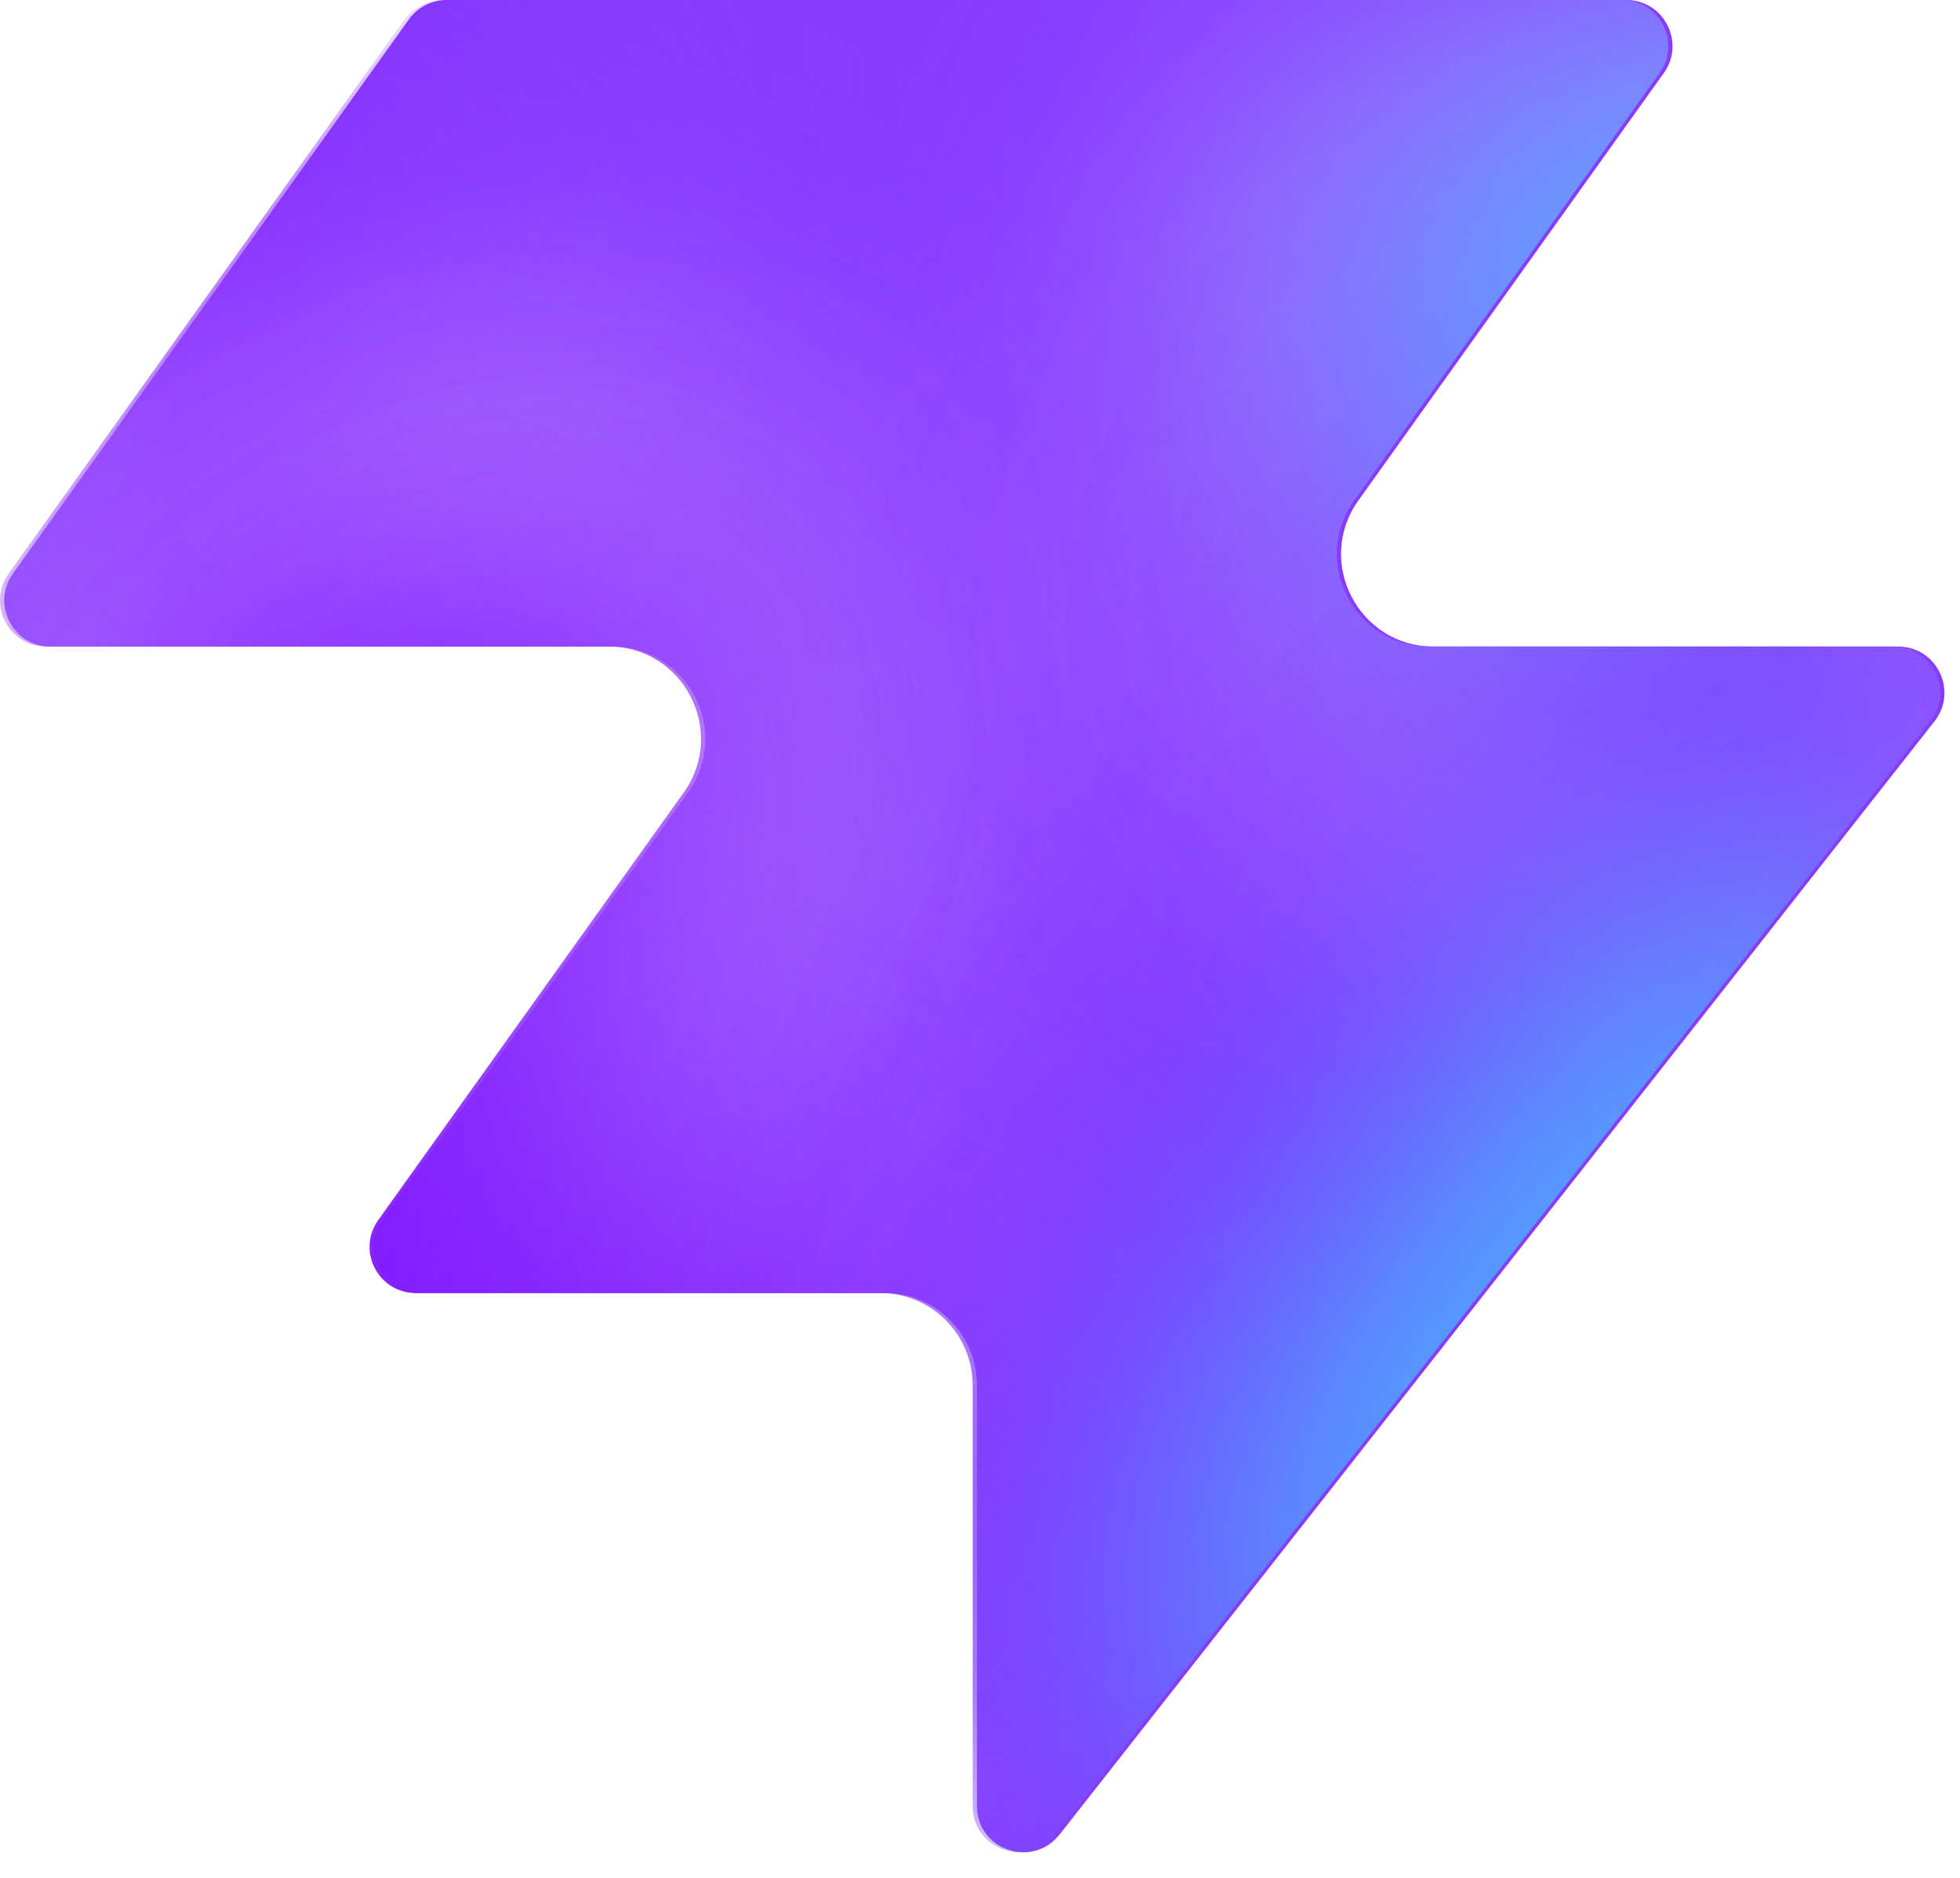
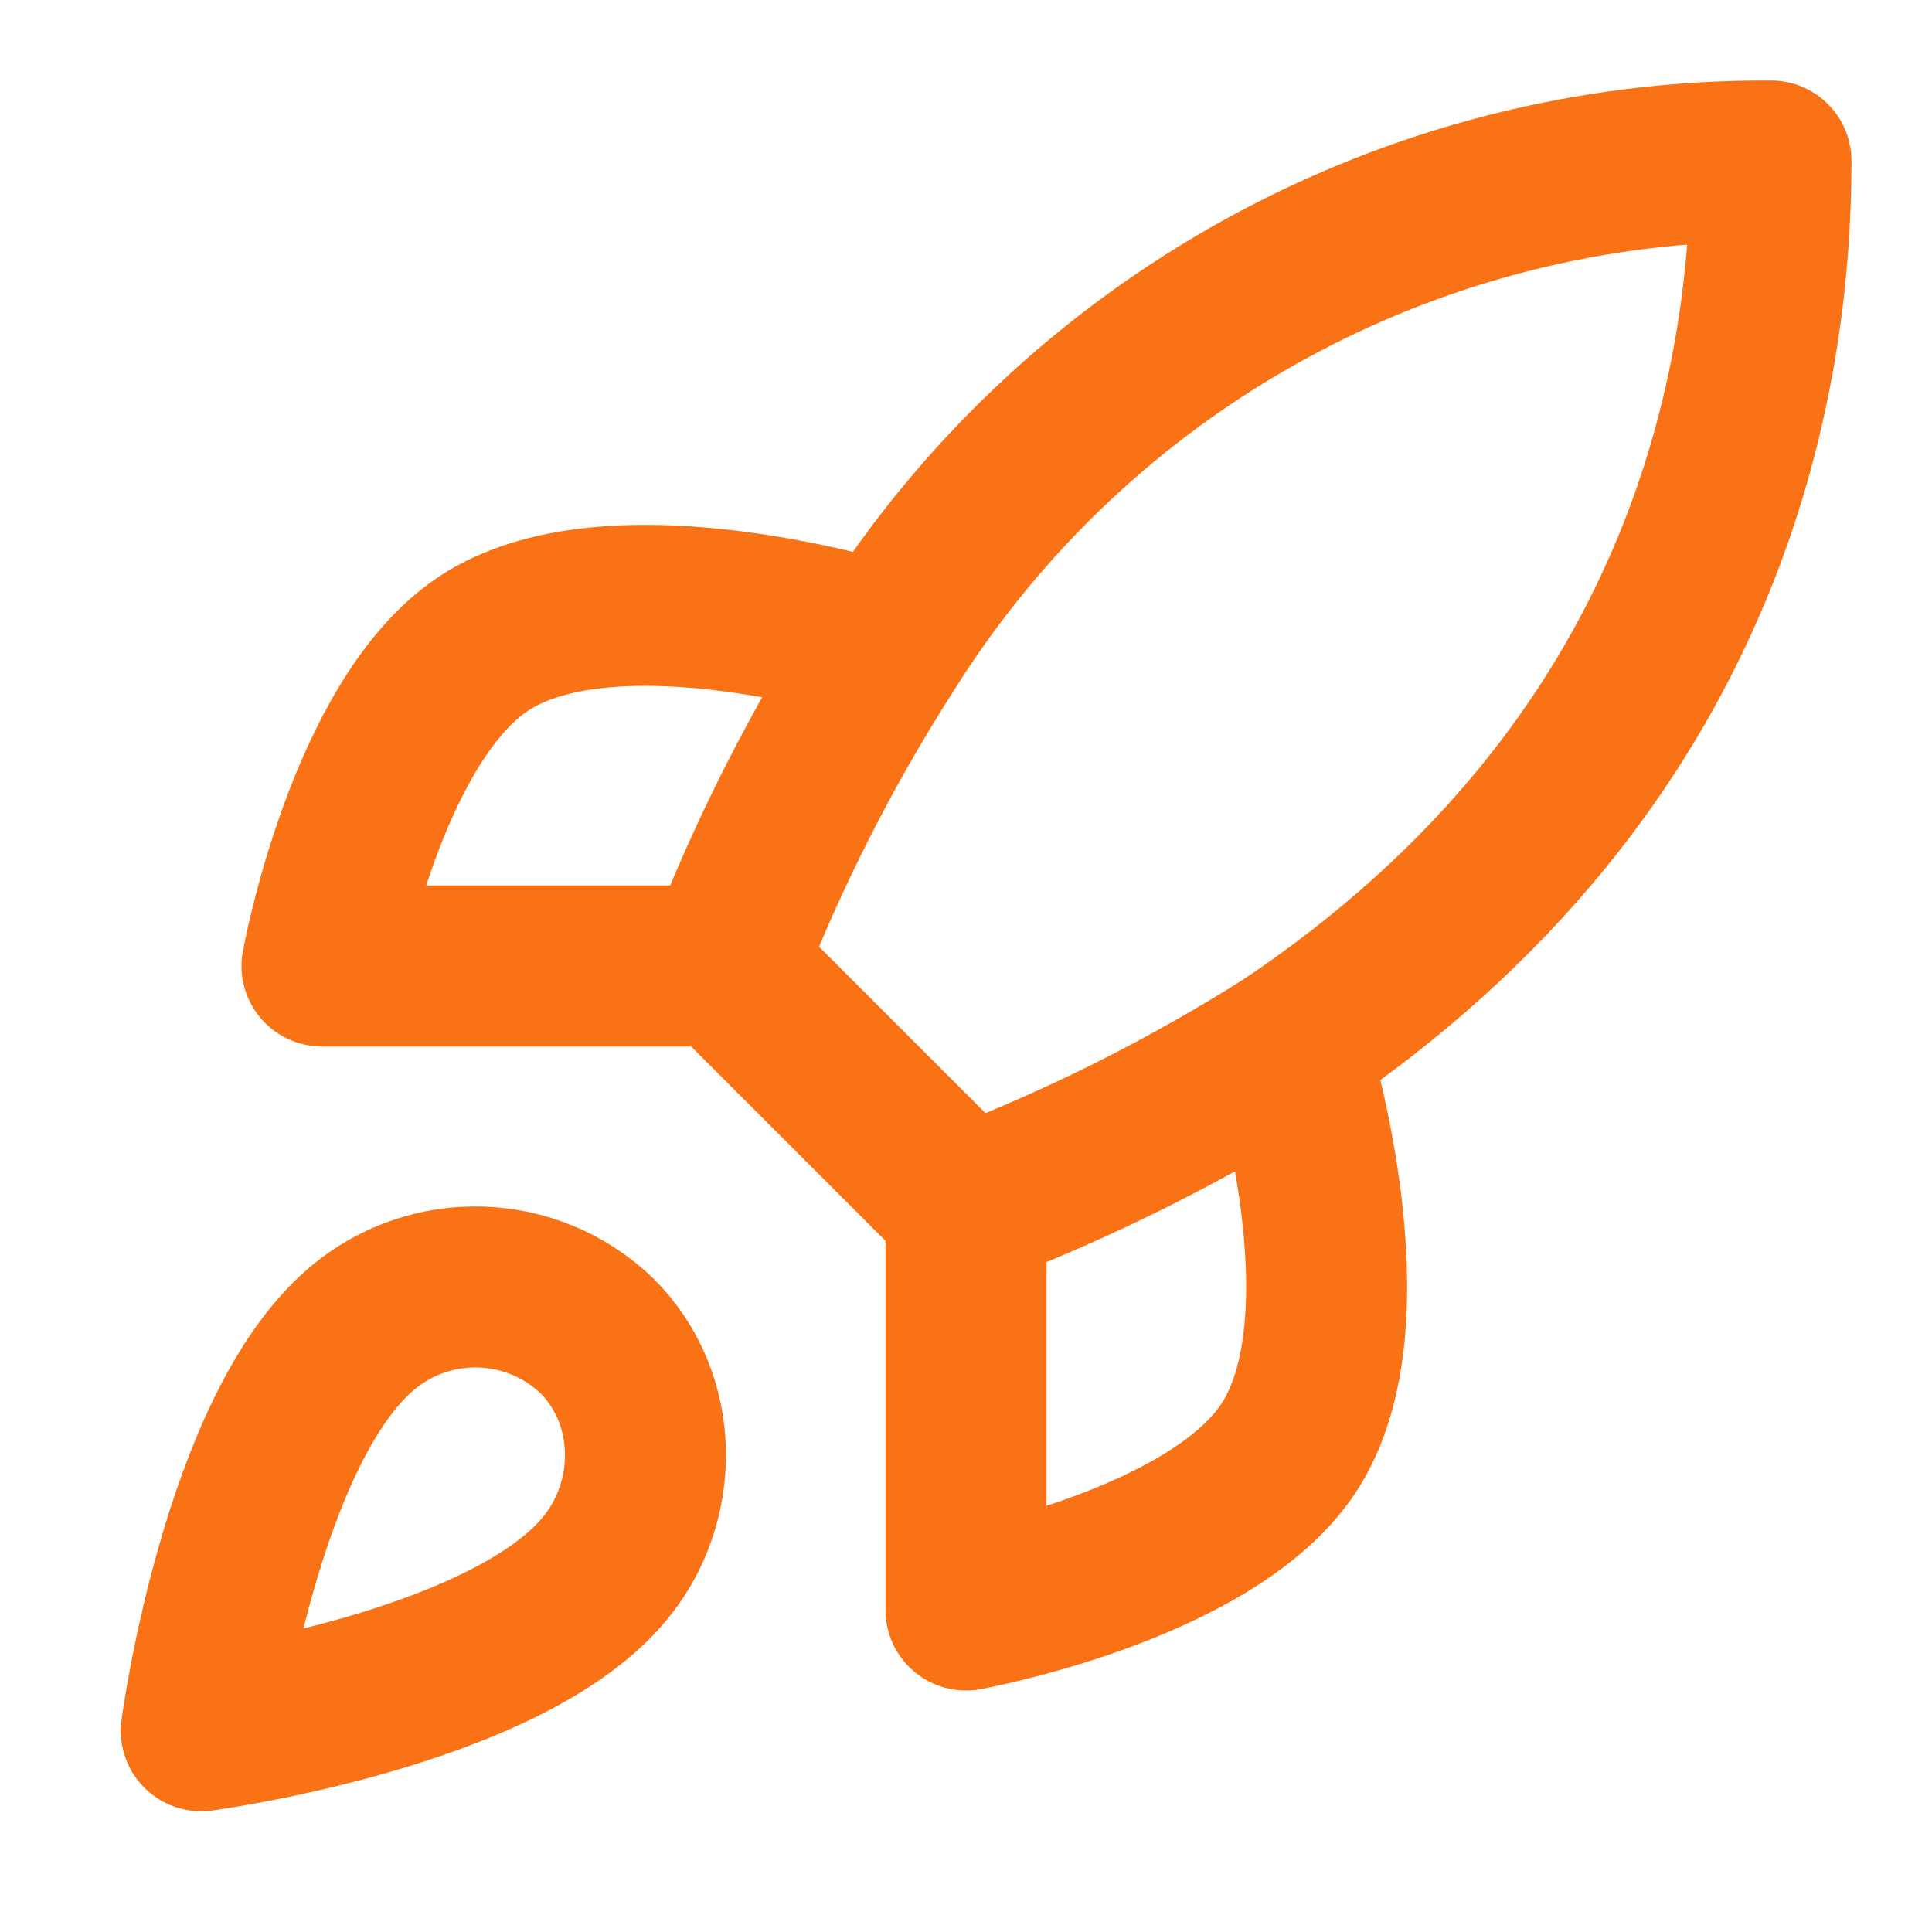
- <svg xmlns="http://www.w3.org/2000/svg" width="48" height="46" fill="none" viewBox="0 0 48 46">
-   <path fill="#863bff" d="M25.946 44.938c-.664.845-2.021.375-2.021-.698V33.937a2.26 2.26 0 0 0-2.262-2.262H10.287c-.92 0-1.456-1.04-.92-1.788l7.48-10.471c1.07-1.497 0-3.578-1.842-3.578H1.237c-.92 0-1.456-1.04-.92-1.788L10.013.474c.214-.297.556-.474.92-.474h28.894c.92 0 1.456 1.04.92 1.788l-7.48 10.471c-1.07 1.498 0 3.579 1.842 3.579h11.377c.943 0 1.473 1.088.89 1.83L25.947 44.94z" style="fill:#863bff;fill:color(display-p3 .525 .23 1);fill-opacity:1" />
-   <mask id="a" width="48" height="46" x="0" y="0" maskUnits="userSpaceOnUse" style="mask-type:alpha">
-     <path fill="#000" d="M25.842 44.938c-.664.844-2.021.375-2.021-.698V33.937a2.26 2.26 0 0 0-2.262-2.262H10.183c-.92 0-1.456-1.04-.92-1.788l7.48-10.471c1.07-1.498 0-3.579-1.842-3.579H1.133c-.92 0-1.456-1.04-.92-1.787L9.91.473c.214-.297.556-.474.92-.474h28.894c.92 0 1.456 1.04.92 1.788l-7.48 10.471c-1.07 1.498 0 3.578 1.842 3.578h11.377c.943 0 1.473 1.088.89 1.832L25.843 44.94z" style="fill:#000;fill-opacity:1" />
-   </mask>
-   <g mask="url(#a)">
-     <g filter="url(#b)">
-       <ellipse cx="5.508" cy="14.704" fill="#ede6ff" rx="5.508" ry="14.704" style="fill:#ede6ff;fill:color(display-p3 .927 .903 1);fill-opacity:1" transform="matrix(.00324 1 1 -.00324 -4.47 31.516)" />
-     </g>
-     <g filter="url(#c)">
-       <ellipse cx="10.399" cy="29.851" fill="#ede6ff" rx="10.399" ry="29.851" style="fill:#ede6ff;fill:color(display-p3 .927 .903 1);fill-opacity:1" transform="matrix(.00324 1 1 -.00324 -39.328 7.883)" />
-     </g>
-     <g filter="url(#d)">
-       <ellipse cx="5.508" cy="30.487" fill="#7e14ff" rx="5.508" ry="30.487" style="fill:#7e14ff;fill:color(display-p3 .492 .077 1);fill-opacity:1" transform="rotate(89.814 -25.913 -14.639)scale(1 -1)" />
-     </g>
-     <g filter="url(#e)">
-       <ellipse cx="5.508" cy="30.599" fill="#7e14ff" rx="5.508" ry="30.599" style="fill:#7e14ff;fill:color(display-p3 .492 .077 1);fill-opacity:1" transform="rotate(89.814 -32.644 -3.334)scale(1 -1)" />
-     </g>
-     <g filter="url(#f)">
-       <ellipse cx="5.508" cy="30.599" fill="#7e14ff" rx="5.508" ry="30.599" style="fill:#7e14ff;fill:color(display-p3 .492 .077 1);fill-opacity:1" transform="matrix(.00324 1 1 -.00324 -34.34 30.47)" />
-     </g>
-     <g filter="url(#g)">
-       <ellipse cx="14.072" cy="22.078" fill="#ede6ff" rx="14.072" ry="22.078" style="fill:#ede6ff;fill:color(display-p3 .927 .903 1);fill-opacity:1" transform="rotate(93.35 24.506 48.493)scale(-1 1)" />
-     </g>
-     <g filter="url(#h)">
-       <ellipse cx="3.47" cy="21.501" fill="#7e14ff" rx="3.47" ry="21.501" style="fill:#7e14ff;fill:color(display-p3 .492 .077 1);fill-opacity:1" transform="rotate(89.009 28.708 47.59)scale(-1 1)" />
-     </g>
-     <g filter="url(#i)">
-       <ellipse cx="3.47" cy="21.501" fill="#7e14ff" rx="3.47" ry="21.501" style="fill:#7e14ff;fill:color(display-p3 .492 .077 1);fill-opacity:1" transform="rotate(89.009 28.708 47.59)scale(-1 1)" />
-     </g>
-     <g filter="url(#j)">
-       <ellipse cx=".387" cy="8.972" fill="#7e14ff" rx="4.407" ry="29.108" style="fill:#7e14ff;fill:color(display-p3 .492 .077 1);fill-opacity:1" transform="rotate(39.51 .387 8.972)" />
-     </g>
-     <g filter="url(#k)">
-       <ellipse cx="47.523" cy="-6.092" fill="#7e14ff" rx="4.407" ry="29.108" style="fill:#7e14ff;fill:color(display-p3 .492 .077 1);fill-opacity:1" transform="rotate(37.892 47.523 -6.092)" />
-     </g>
-     <g filter="url(#l)">
-       <ellipse cx="41.412" cy="6.333" fill="#47bfff" rx="5.971" ry="9.665" style="fill:#47bfff;fill:color(display-p3 .28 .748 1);fill-opacity:1" transform="rotate(37.892 41.412 6.333)" />
-     </g>
-     <g filter="url(#m)">
-       <ellipse cx="-1.879" cy="38.332" fill="#7e14ff" rx="4.407" ry="29.108" style="fill:#7e14ff;fill:color(display-p3 .492 .077 1);fill-opacity:1" transform="rotate(37.892 -1.88 38.332)" />
-     </g>
-     <g filter="url(#n)">
-       <ellipse cx="-1.879" cy="38.332" fill="#7e14ff" rx="4.407" ry="29.108" style="fill:#7e14ff;fill:color(display-p3 .492 .077 1);fill-opacity:1" transform="rotate(37.892 -1.88 38.332)" />
-     </g>
-     <g filter="url(#o)">
-       <ellipse cx="35.651" cy="29.907" fill="#7e14ff" rx="4.407" ry="29.108" style="fill:#7e14ff;fill:color(display-p3 .492 .077 1);fill-opacity:1" transform="rotate(37.892 35.651 29.907)" />
-     </g>
-     <g filter="url(#p)">
-       <ellipse cx="38.418" cy="32.4" fill="#47bfff" rx="5.971" ry="15.297" style="fill:#47bfff;fill:color(display-p3 .28 .748 1);fill-opacity:1" transform="rotate(37.892 38.418 32.4)" />
-     </g>
-   </g>
-   <defs>
-     <filter id="b" width="60.045" height="41.654" x="-19.77" y="16.149" color-interpolation-filters="sRGB" filterUnits="userSpaceOnUse">
-       <feFlood flood-opacity="0" result="BackgroundImageFix" />
-       <feBlend in="SourceGraphic" in2="BackgroundImageFix" result="shape" />
-       <feGaussianBlur result="effect1_foregroundBlur_2002_17158" stdDeviation="7.659" />
-     </filter>
-     <filter id="c" width="90.34" height="51.437" x="-54.613" y="-7.533" color-interpolation-filters="sRGB" filterUnits="userSpaceOnUse">
-       <feFlood flood-opacity="0" result="BackgroundImageFix" />
-       <feBlend in="SourceGraphic" in2="BackgroundImageFix" result="shape" />
-       <feGaussianBlur result="effect1_foregroundBlur_2002_17158" stdDeviation="7.659" />
-     </filter>
-     <filter id="d" width="79.355" height="29.4" x="-49.64" y="2.03" color-interpolation-filters="sRGB" filterUnits="userSpaceOnUse">
-       <feFlood flood-opacity="0" result="BackgroundImageFix" />
-       <feBlend in="SourceGraphic" in2="BackgroundImageFix" result="shape" />
-       <feGaussianBlur result="effect1_foregroundBlur_2002_17158" stdDeviation="4.596" />
-     </filter>
-     <filter id="e" width="79.579" height="29.4" x="-45.045" y="20.029" color-interpolation-filters="sRGB" filterUnits="userSpaceOnUse">
-       <feFlood flood-opacity="0" result="BackgroundImageFix" />
-       <feBlend in="SourceGraphic" in2="BackgroundImageFix" result="shape" />
-       <feGaussianBlur result="effect1_foregroundBlur_2002_17158" stdDeviation="4.596" />
-     </filter>
-     <filter id="f" width="79.579" height="29.4" x="-43.513" y="21.178" color-interpolation-filters="sRGB" filterUnits="userSpaceOnUse">
-       <feFlood flood-opacity="0" result="BackgroundImageFix" />
-       <feBlend in="SourceGraphic" in2="BackgroundImageFix" result="shape" />
-       <feGaussianBlur result="effect1_foregroundBlur_2002_17158" stdDeviation="4.596" />
-     </filter>
-     <filter id="g" width="74.749" height="58.852" x="15.756" y="-17.901" color-interpolation-filters="sRGB" filterUnits="userSpaceOnUse">
-       <feFlood flood-opacity="0" result="BackgroundImageFix" />
-       <feBlend in="SourceGraphic" in2="BackgroundImageFix" result="shape" />
-       <feGaussianBlur result="effect1_foregroundBlur_2002_17158" stdDeviation="7.659" />
-     </filter>
-     <filter id="h" width="61.377" height="25.362" x="23.548" y="2.284" color-interpolation-filters="sRGB" filterUnits="userSpaceOnUse">
-       <feFlood flood-opacity="0" result="BackgroundImageFix" />
-       <feBlend in="SourceGraphic" in2="BackgroundImageFix" result="shape" />
-       <feGaussianBlur result="effect1_foregroundBlur_2002_17158" stdDeviation="4.596" />
-     </filter>
-     <filter id="i" width="61.377" height="25.362" x="23.548" y="2.284" color-interpolation-filters="sRGB" filterUnits="userSpaceOnUse">
-       <feFlood flood-opacity="0" result="BackgroundImageFix" />
-       <feBlend in="SourceGraphic" in2="BackgroundImageFix" result="shape" />
-       <feGaussianBlur result="effect1_foregroundBlur_2002_17158" stdDeviation="4.596" />
-     </filter>
-     <filter id="j" width="56.045" height="63.649" x="-27.636" y="-22.853" color-interpolation-filters="sRGB" filterUnits="userSpaceOnUse">
-       <feFlood flood-opacity="0" result="BackgroundImageFix" />
-       <feBlend in="SourceGraphic" in2="BackgroundImageFix" result="shape" />
-       <feGaussianBlur result="effect1_foregroundBlur_2002_17158" stdDeviation="4.596" />
-     </filter>
-     <filter id="k" width="54.814" height="64.646" x="20.116" y="-38.415" color-interpolation-filters="sRGB" filterUnits="userSpaceOnUse">
-       <feFlood flood-opacity="0" result="BackgroundImageFix" />
-       <feBlend in="SourceGraphic" in2="BackgroundImageFix" result="shape" />
-       <feGaussianBlur result="effect1_foregroundBlur_2002_17158" stdDeviation="4.596" />
-     </filter>
-     <filter id="l" width="33.541" height="35.313" x="24.641" y="-11.323" color-interpolation-filters="sRGB" filterUnits="userSpaceOnUse">
-       <feFlood flood-opacity="0" result="BackgroundImageFix" />
-       <feBlend in="SourceGraphic" in2="BackgroundImageFix" result="shape" />
-       <feGaussianBlur result="effect1_foregroundBlur_2002_17158" stdDeviation="4.596" />
-     </filter>
-     <filter id="m" width="54.814" height="64.646" x="-29.286" y="6.009" color-interpolation-filters="sRGB" filterUnits="userSpaceOnUse">
-       <feFlood flood-opacity="0" result="BackgroundImageFix" />
-       <feBlend in="SourceGraphic" in2="BackgroundImageFix" result="shape" />
-       <feGaussianBlur result="effect1_foregroundBlur_2002_17158" stdDeviation="4.596" />
-     </filter>
-     <filter id="n" width="54.814" height="64.646" x="-29.286" y="6.009" color-interpolation-filters="sRGB" filterUnits="userSpaceOnUse">
-       <feFlood flood-opacity="0" result="BackgroundImageFix" />
-       <feBlend in="SourceGraphic" in2="BackgroundImageFix" result="shape" />
-       <feGaussianBlur result="effect1_foregroundBlur_2002_17158" stdDeviation="4.596" />
-     </filter>
-     <filter id="o" width="54.814" height="64.646" x="8.244" y="-2.416" color-interpolation-filters="sRGB" filterUnits="userSpaceOnUse">
-       <feFlood flood-opacity="0" result="BackgroundImageFix" />
-       <feBlend in="SourceGraphic" in2="BackgroundImageFix" result="shape" />
-       <feGaussianBlur result="effect1_foregroundBlur_2002_17158" stdDeviation="4.596" />
-     </filter>
-     <filter id="p" width="39.409" height="43.623" x="18.713" y="10.588" color-interpolation-filters="sRGB" filterUnits="userSpaceOnUse">
-       <feFlood flood-opacity="0" result="BackgroundImageFix" />
-       <feBlend in="SourceGraphic" in2="BackgroundImageFix" result="shape" />
-       <feGaussianBlur result="effect1_foregroundBlur_2002_17158" stdDeviation="4.596" />
-     </filter>
-   </defs>
+ <svg xmlns="http://www.w3.org/2000/svg" viewBox="0 0 24 24" width="32" height="32" fill="none" stroke="#f97316" stroke-width="2" stroke-linecap="round" stroke-linejoin="round">
+   <path d="M4.5 16.5c-1.5 1.26-2 5-2 5s3.74-.5 5-2c.71-.84.7-2.13-.09-2.91a2.18 2.18 0 0 0-2.91-.09z" />
+   <path d="m12 15-3-3a22 22 0 0 1 2-3.95A12.88 12.88 0 0 1 22 2c0 2.72-.78 7.5-6 11a22.35 22.35 0 0 1-4 2z" />
+   <path d="M9 12H4s.55-3.03 2-4c1.62-1.08 5 0 5 0" />
+   <path d="M12 15v5s3.03-.55 4-2c1.08-1.62 0-5 0-5" />
</svg>
